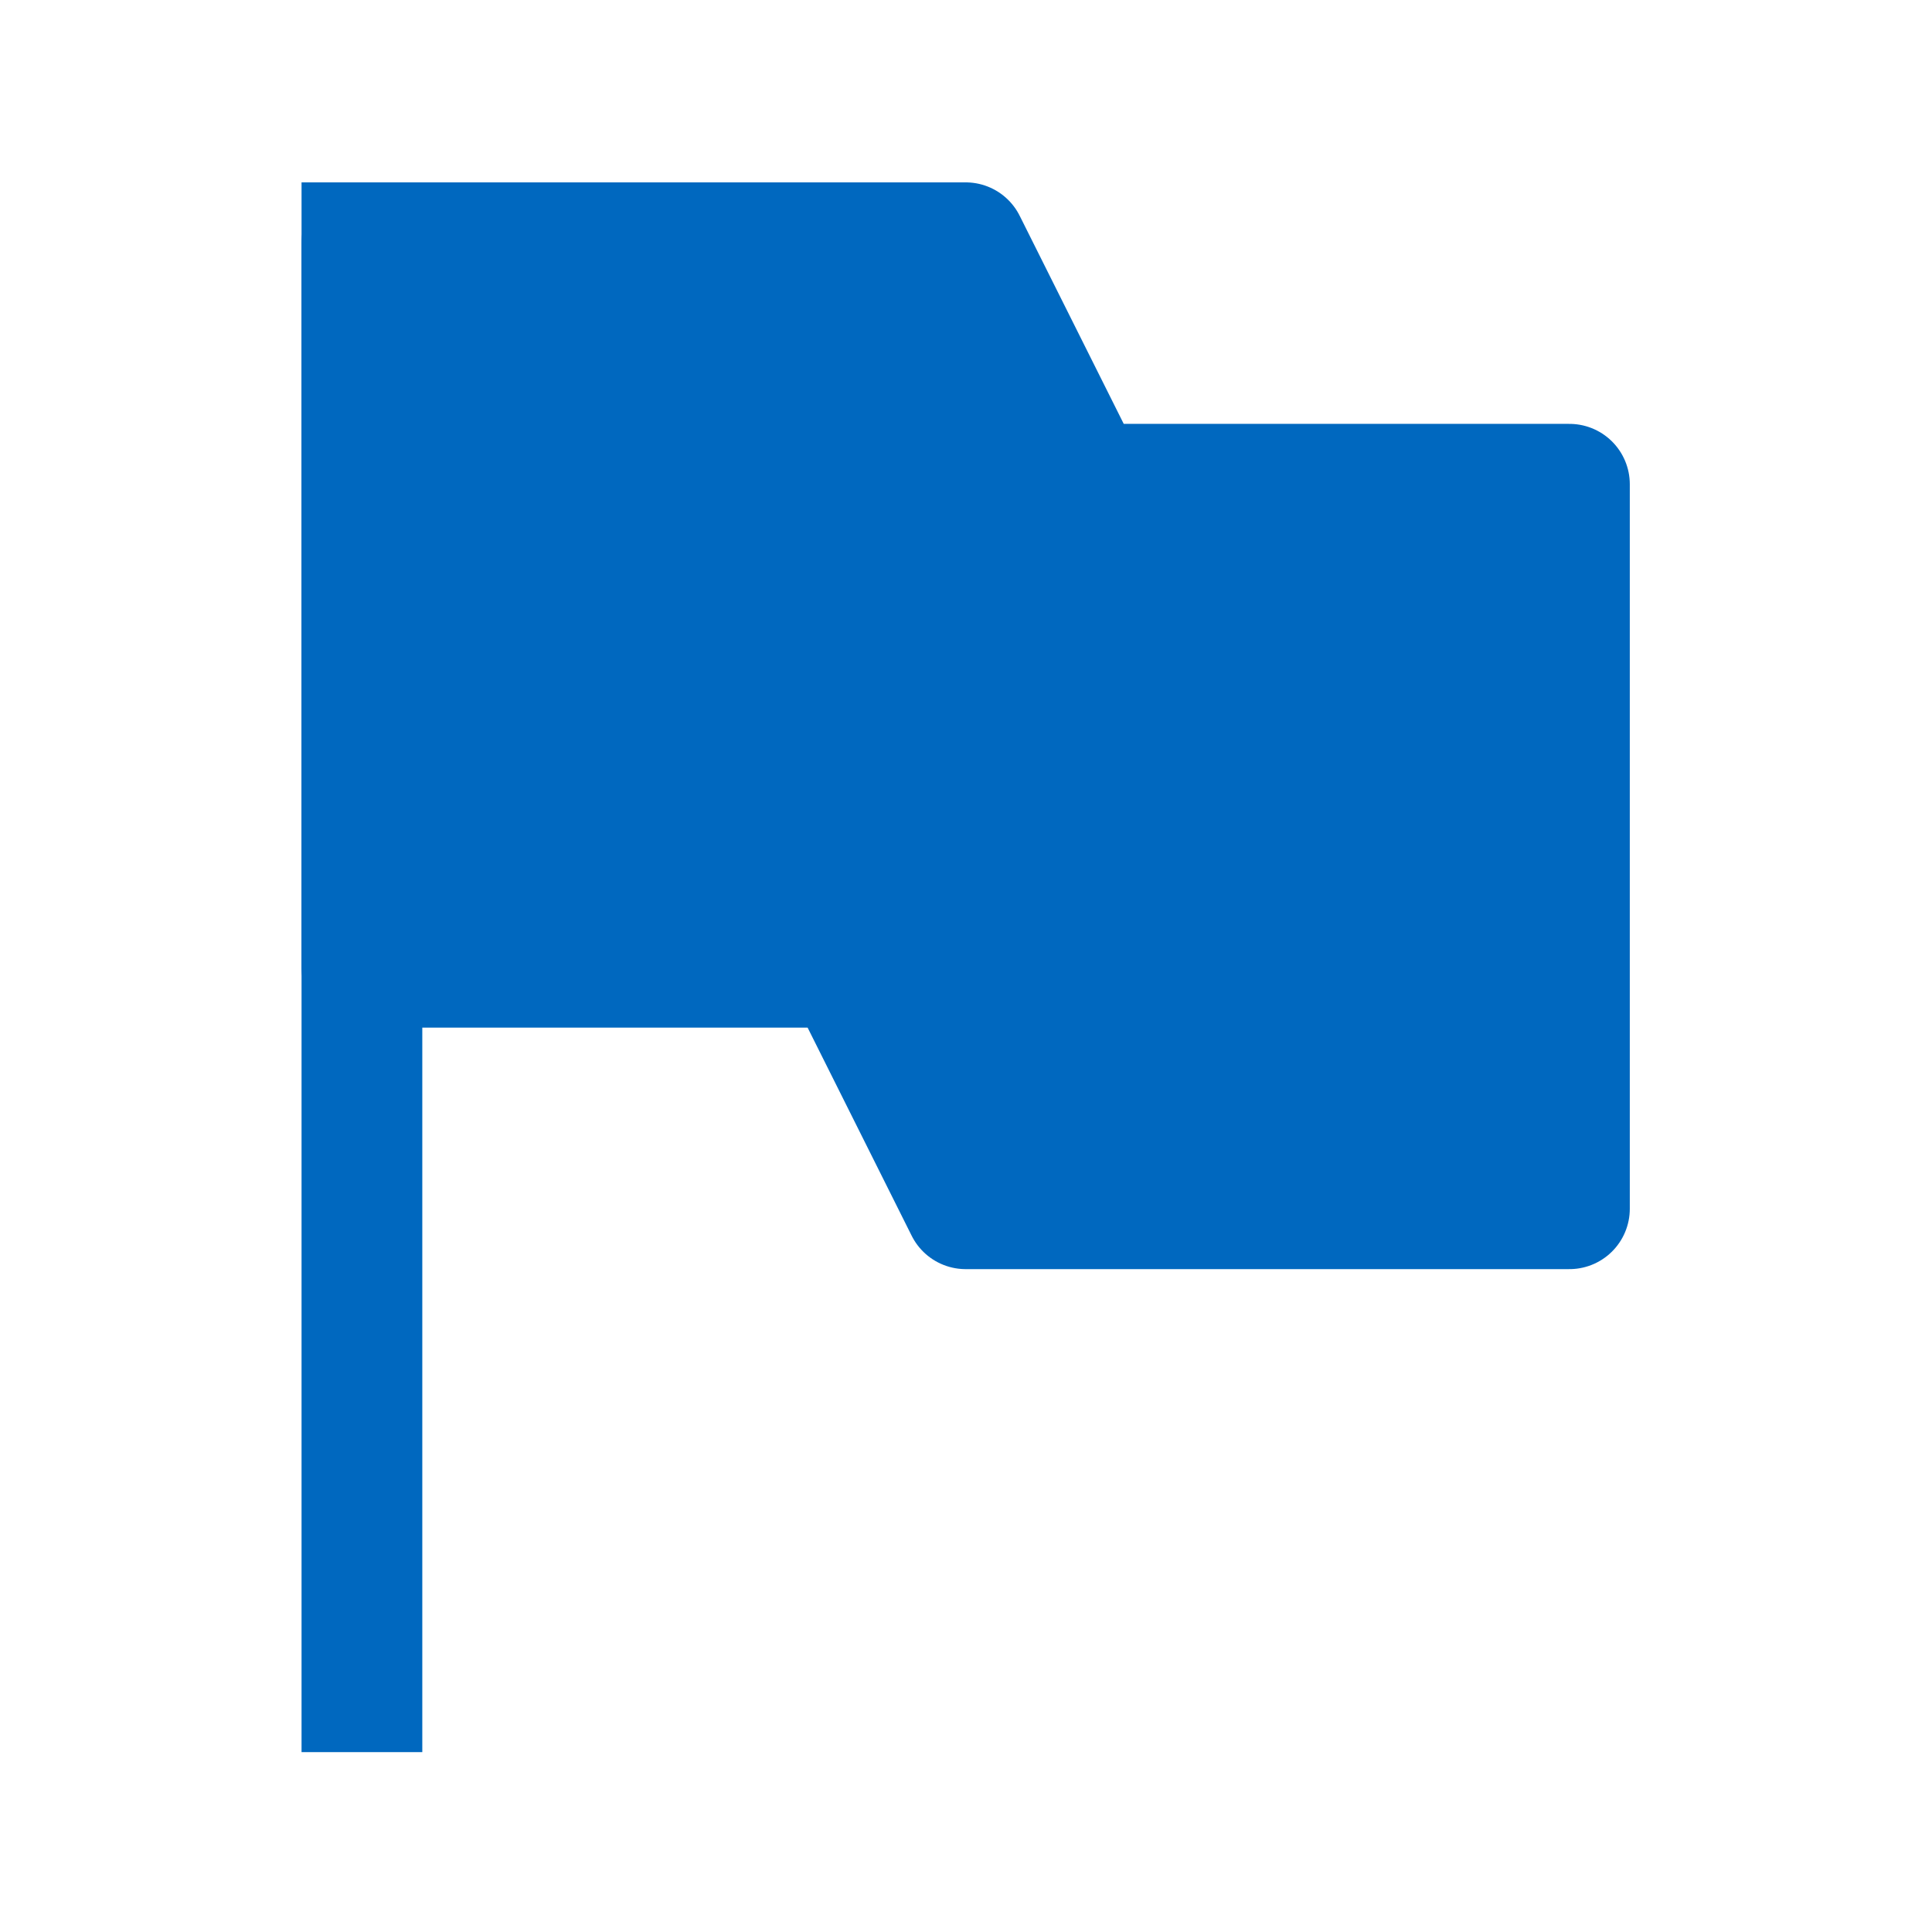
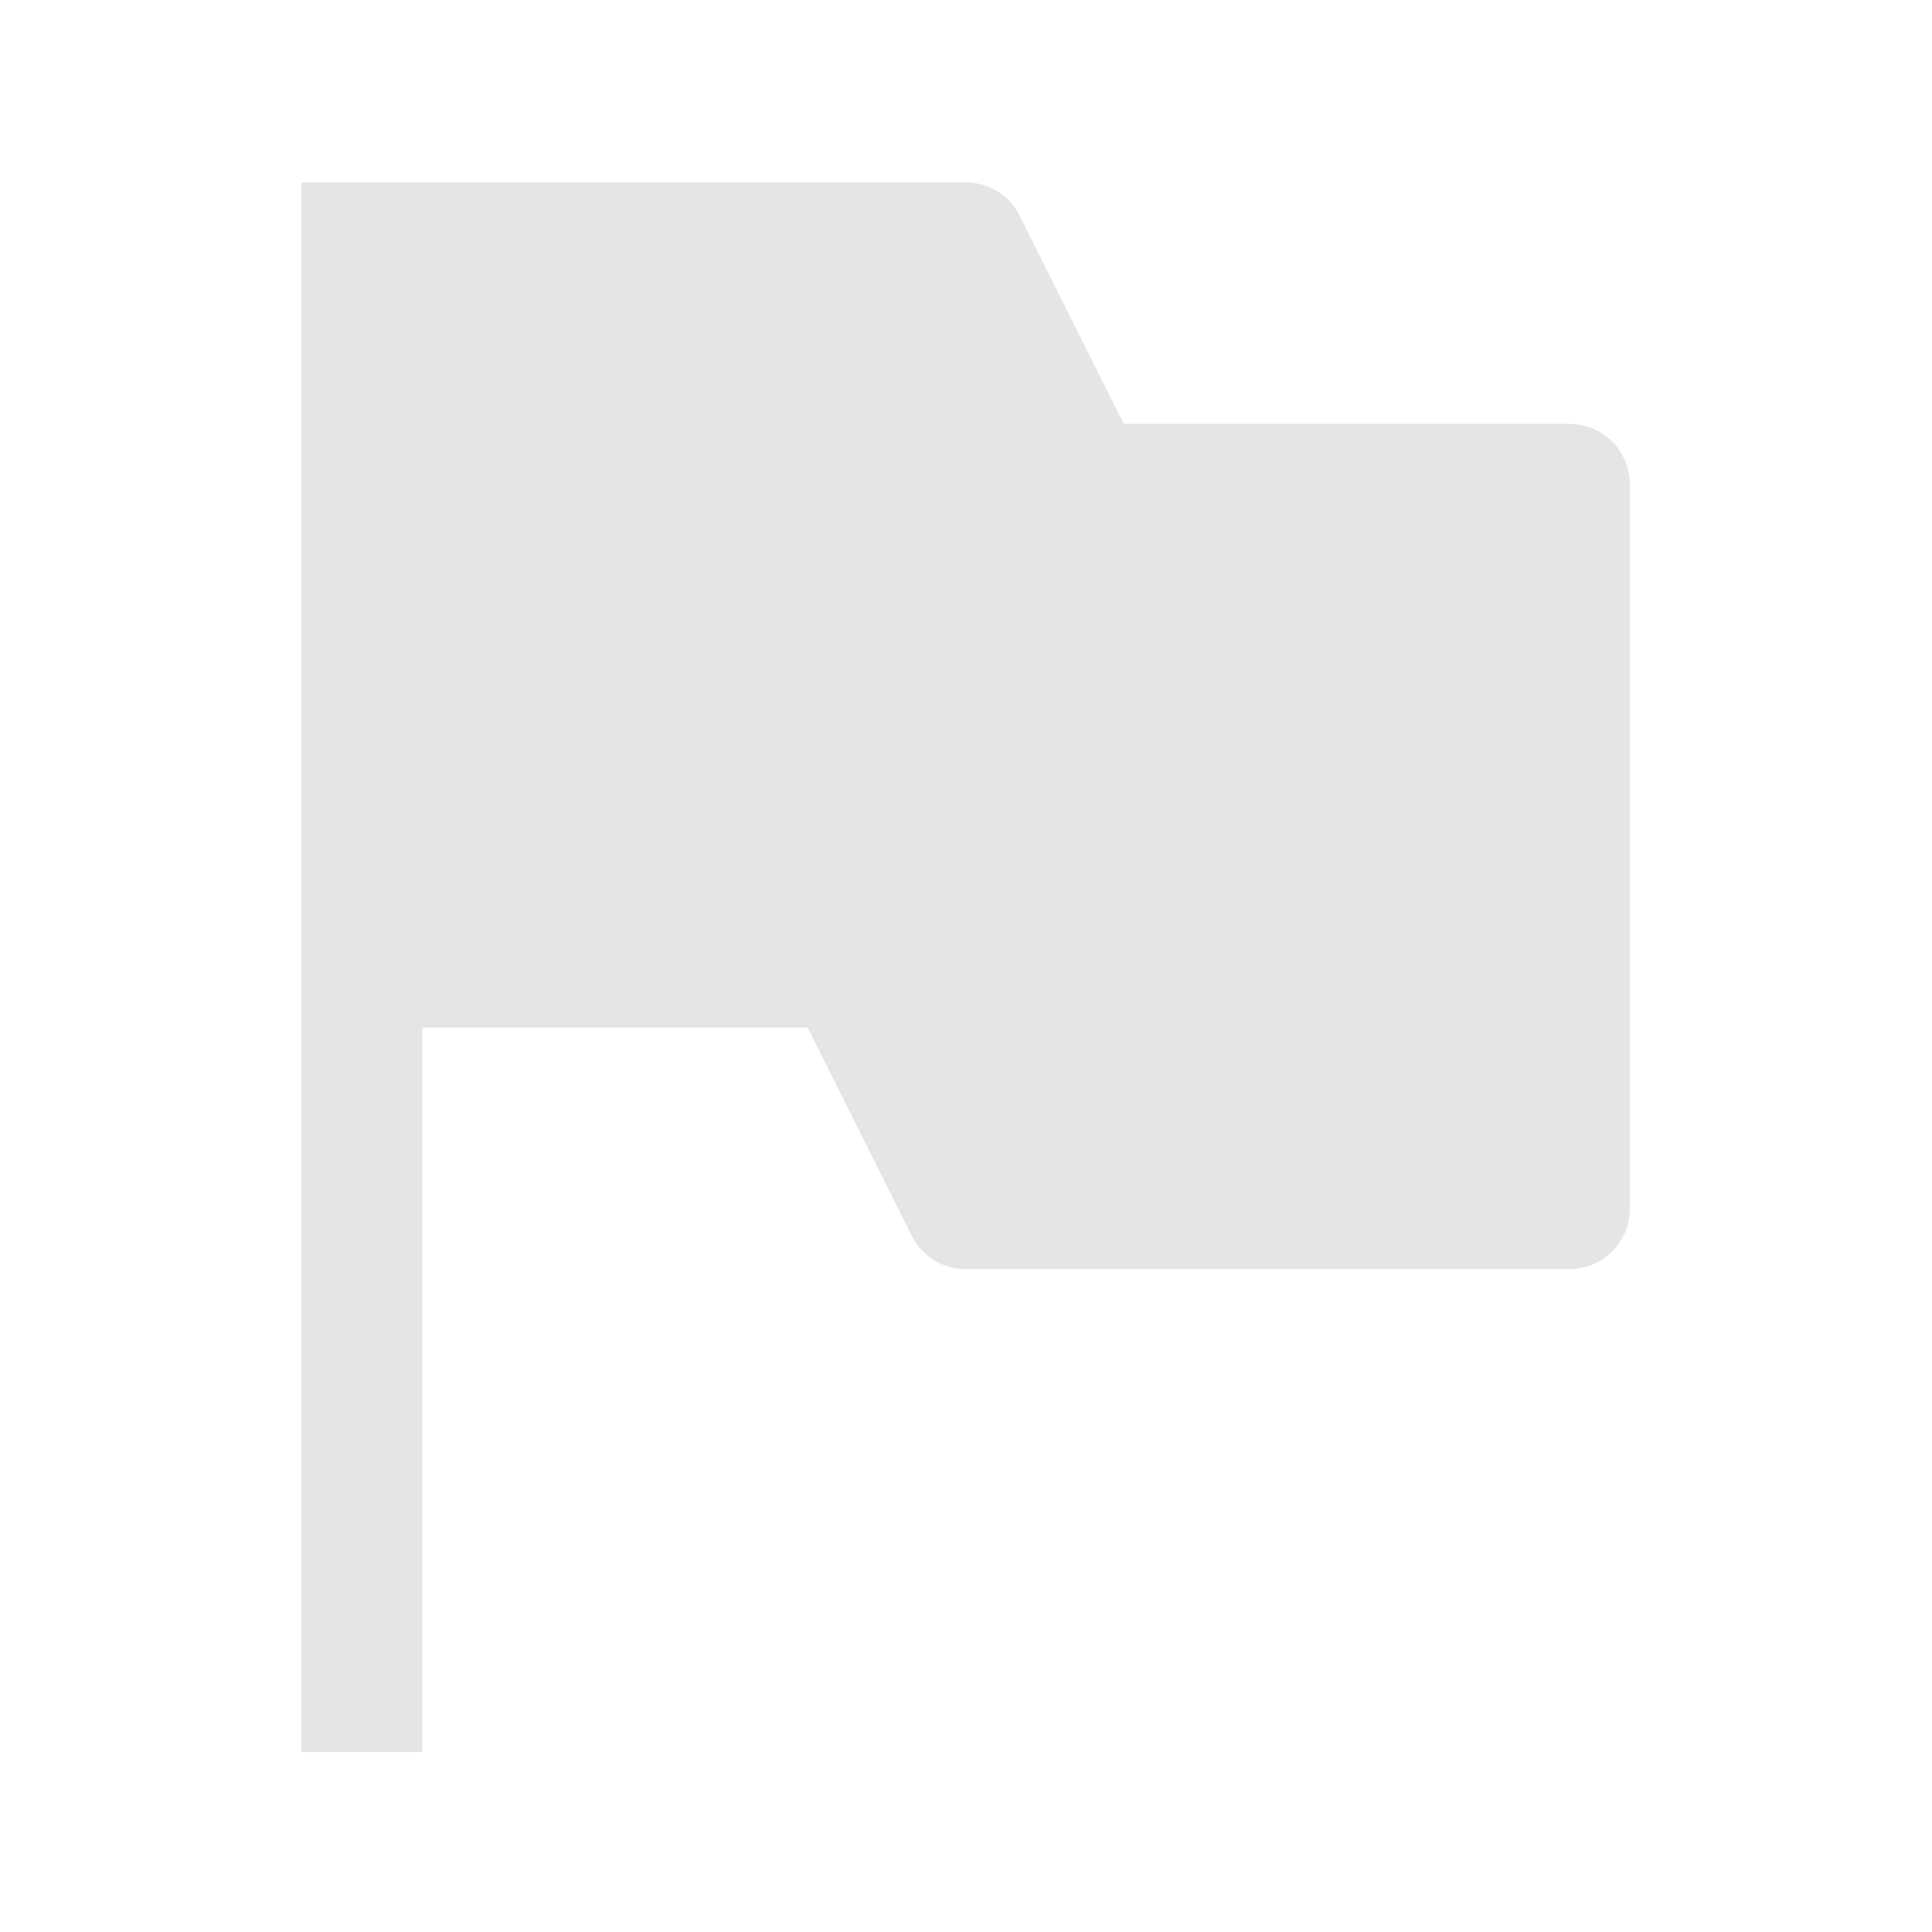
<svg xmlns="http://www.w3.org/2000/svg" xmlns:ns1="http://www.openswatchbook.org/uri/2009/osb" width="32" viewBox="0 0 32 32" version="1.1" id="svg7384" height="32">
  <defs id="defs7386">
    <linearGradient ns1:paint="solid" id="linearGradient19282" gradientTransform="matrix(-2.736579,0.2820293,-0.1890831,-0.9998832,239.5401,-879.4556)">
      <stop style="stop-color:#666666;stop-opacity:1;" offset="0" id="stop19284" />
    </linearGradient>
  </defs>
  <g transform="translate(-141.0002,-791)" style="display:inline" id="layer9" />
  <g transform="translate(-141.0002,-791)" style="display:inline" id="layer10" />
  <g transform="translate(-141.0002,-791)" id="layer11" />
  <g transform="translate(-141.0002,-791)" style="display:inline" id="layer13" />
  <g transform="translate(-141.0002,-791)" id="layer14" />
  <g transform="translate(-141.0002,-791)" style="display:inline" id="layer15" />
  <g transform="translate(-141.0002,-791)" style="display:inline" id="g71291" />
  <g transform="translate(-141.0002,-791)" style="display:inline" id="g4953" />
  <g style="stroke-width:0.5;enable-background:new" id="g3561" transform="matrix(2,0,0,2,135.9946,-895.9793)">
-     <path id="path3535" d="m -65,450 v 12" style="fill:#0068bf;fill-opacity:1;fill-rule:evenodd;stroke:#0068bf;stroke-width:1;stroke-linecap:square;stroke-linejoin:miter;stroke-miterlimit:4;stroke-dasharray:none;stroke-opacity:1" />
-     <path id="path3537" d="m -65,456 h 4 l 1,2 h 5 v -6 h -4 l -1,-2 h -5 z" style="fill:none;fill-rule:evenodd;stroke:#0068bf;stroke-width:1;stroke-linecap:butt;stroke-linejoin:round;stroke-miterlimit:4;stroke-dasharray:none;stroke-opacity:1" />
-     <path style="opacity:1;vector-effect:none;fill:#0068bf;fill-opacity:1;fill-rule:evenodd;stroke:none;stroke-width:1;stroke-linecap:butt;stroke-linejoin:miter;stroke-miterlimit:4;stroke-dasharray:none;stroke-dashoffset:0;stroke-opacity:1" d="m -65,456 h 4 l 1,2 h 5 v -6 h -4 l -1,-2 h -5 z" id="path3539" />
+     <path id="path3535" d="m -65,450 v 12" style="fill:#e5e5e5;fill-opacity:1;fill-rule:evenodd;stroke:#e5e5e5;stroke-width:1;stroke-linecap:square;stroke-linejoin:miter;stroke-miterlimit:4;stroke-dasharray:none;stroke-opacity:1" />
+     <path id="path3537" d="m -65,456 h 4 l 1,2 h 5 v -6 h -4 l -1,-2 h -5 z" style="fill:none;fill-rule:evenodd;stroke:#e5e5e5;stroke-width:1;stroke-linecap:butt;stroke-linejoin:round;stroke-miterlimit:4;stroke-dasharray:none;stroke-opacity:1" />
+     <path style="opacity:1;vector-effect:none;fill:#e5e5e5;fill-opacity:1;fill-rule:evenodd;stroke:none;stroke-width:1;stroke-linecap:butt;stroke-linejoin:miter;stroke-miterlimit:4;stroke-dasharray:none;stroke-dashoffset:0;stroke-opacity:1" d="m -65,456 h 4 l 1,2 h 5 v -6 h -4 l -1,-2 h -5 z" id="path3539" />
    <rect style="color:#bebebe;display:inline;overflow:visible;visibility:visible;fill:none;stroke:none;stroke-width:0.891;marker:none;enable-background:new" id="rect3543" y="448" x="-68" height="16" width="16" />
  </g>
</svg>
